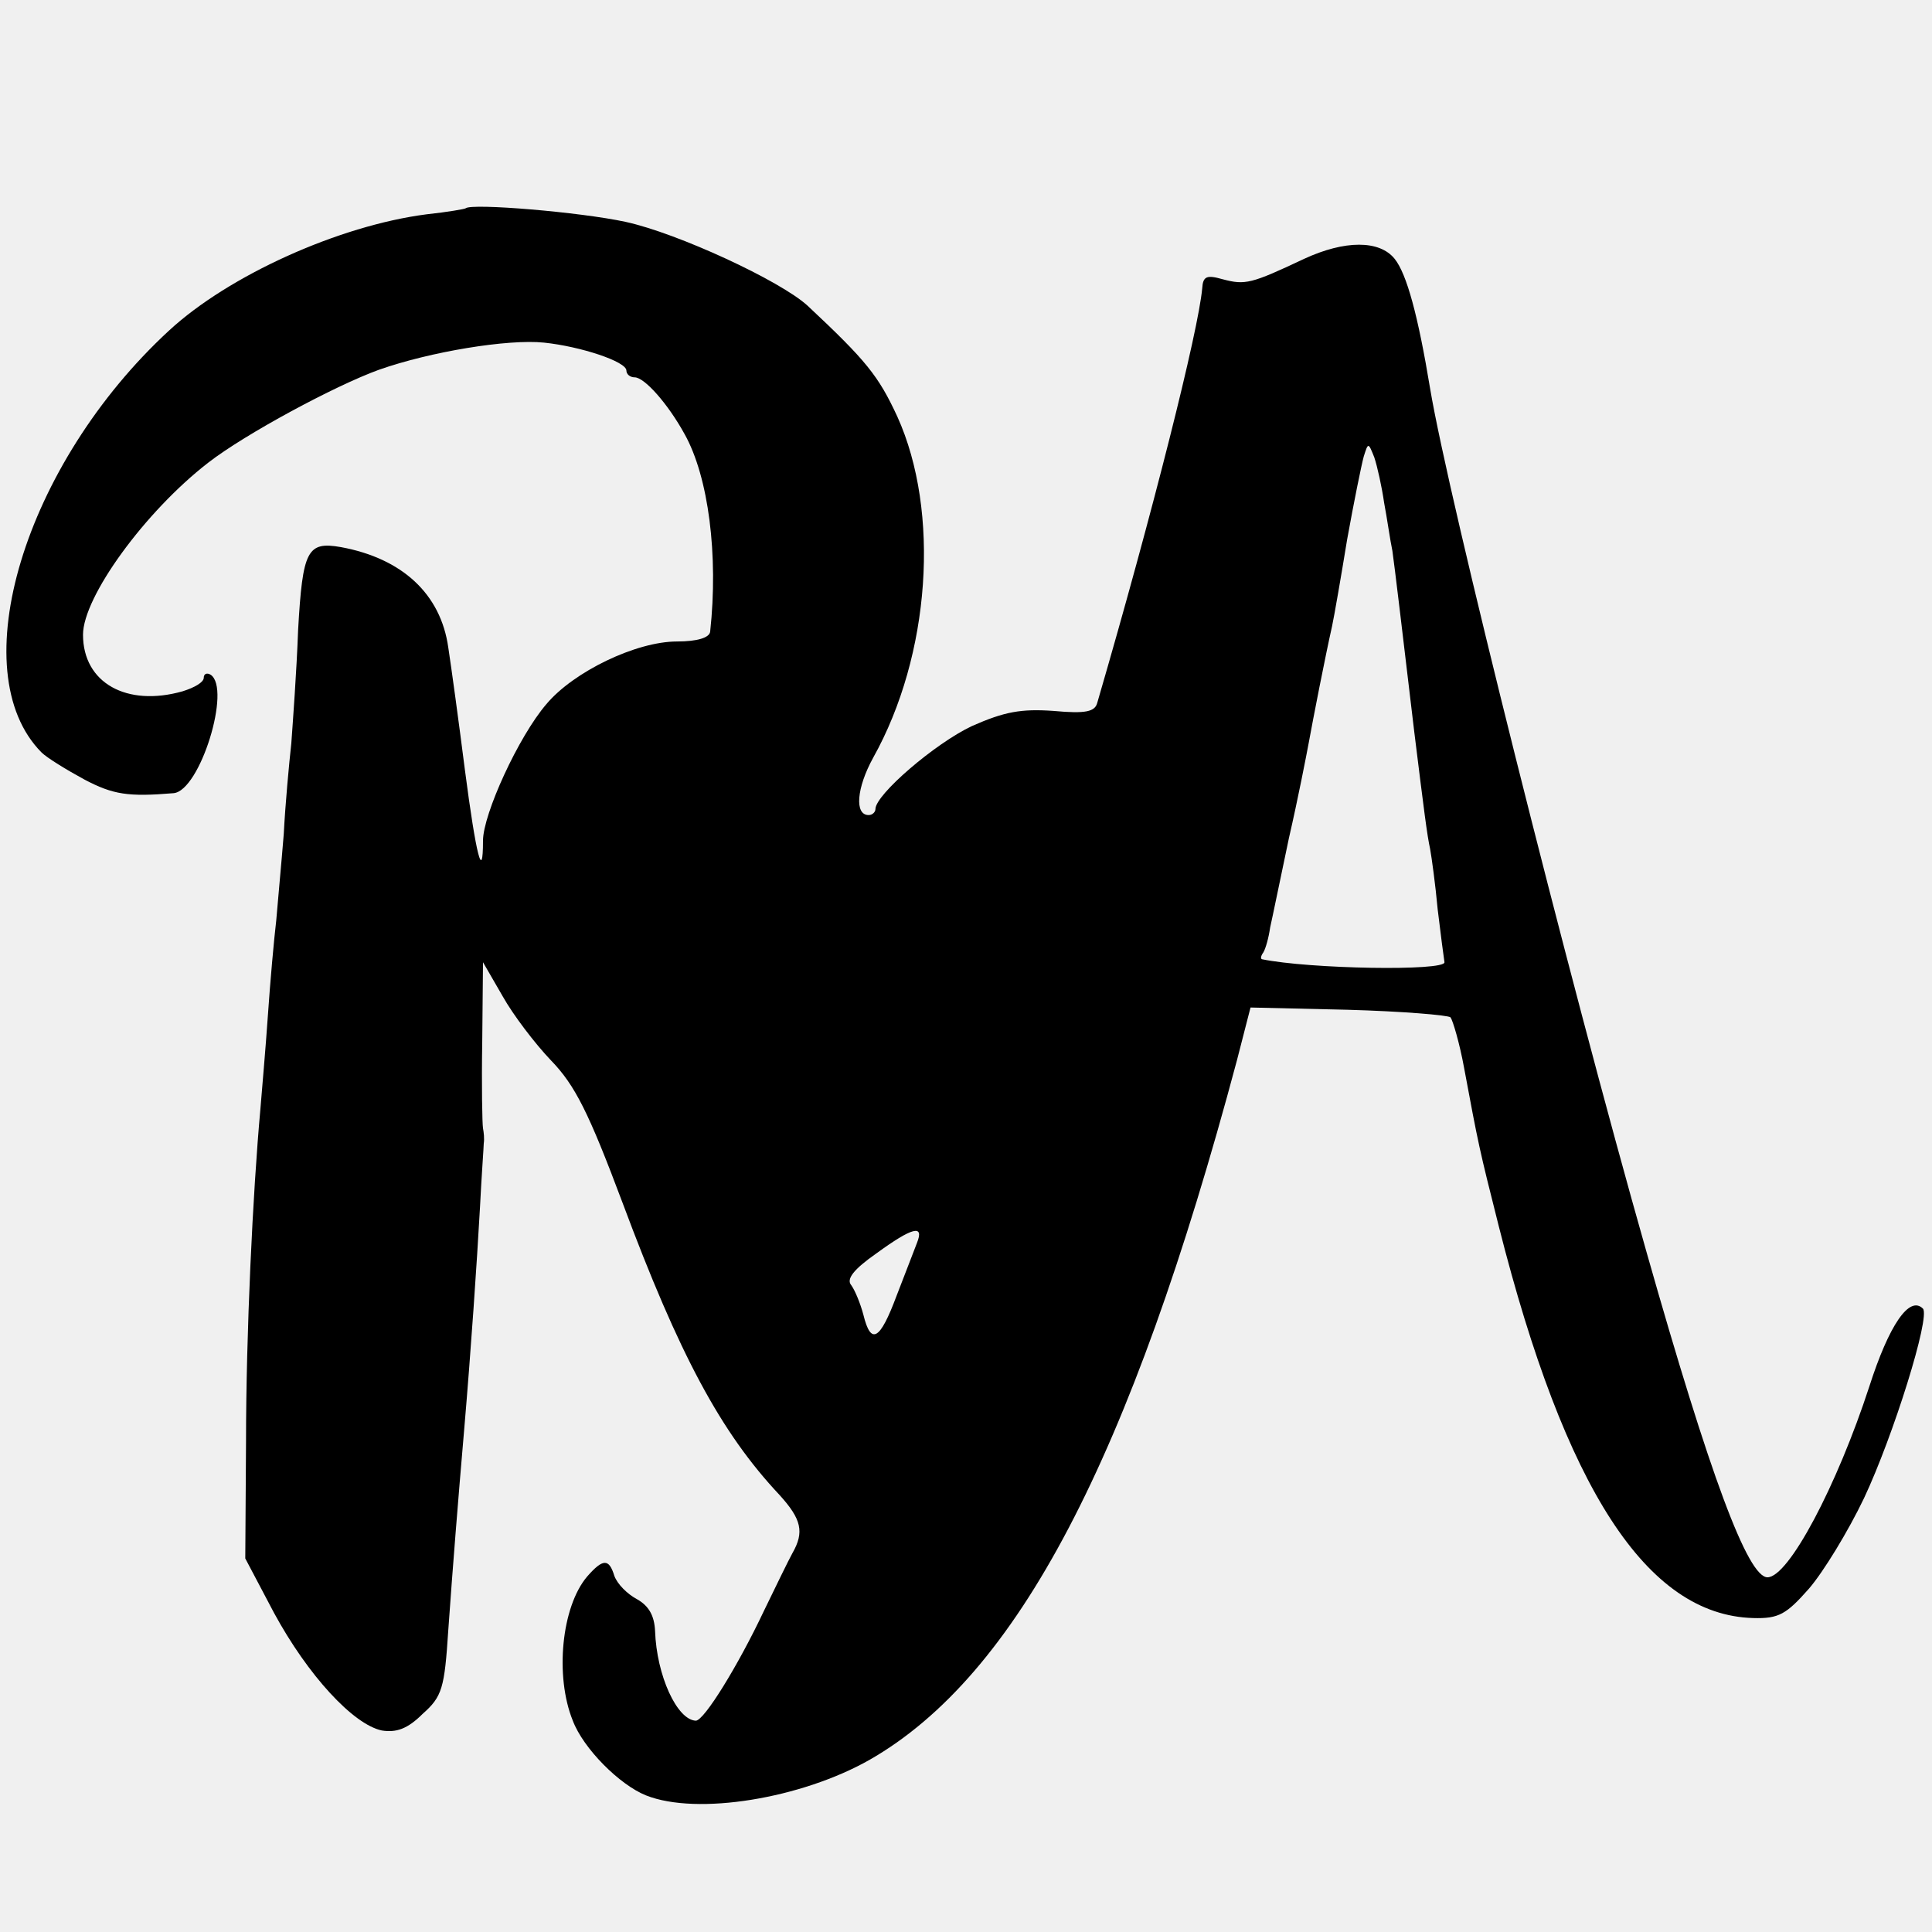
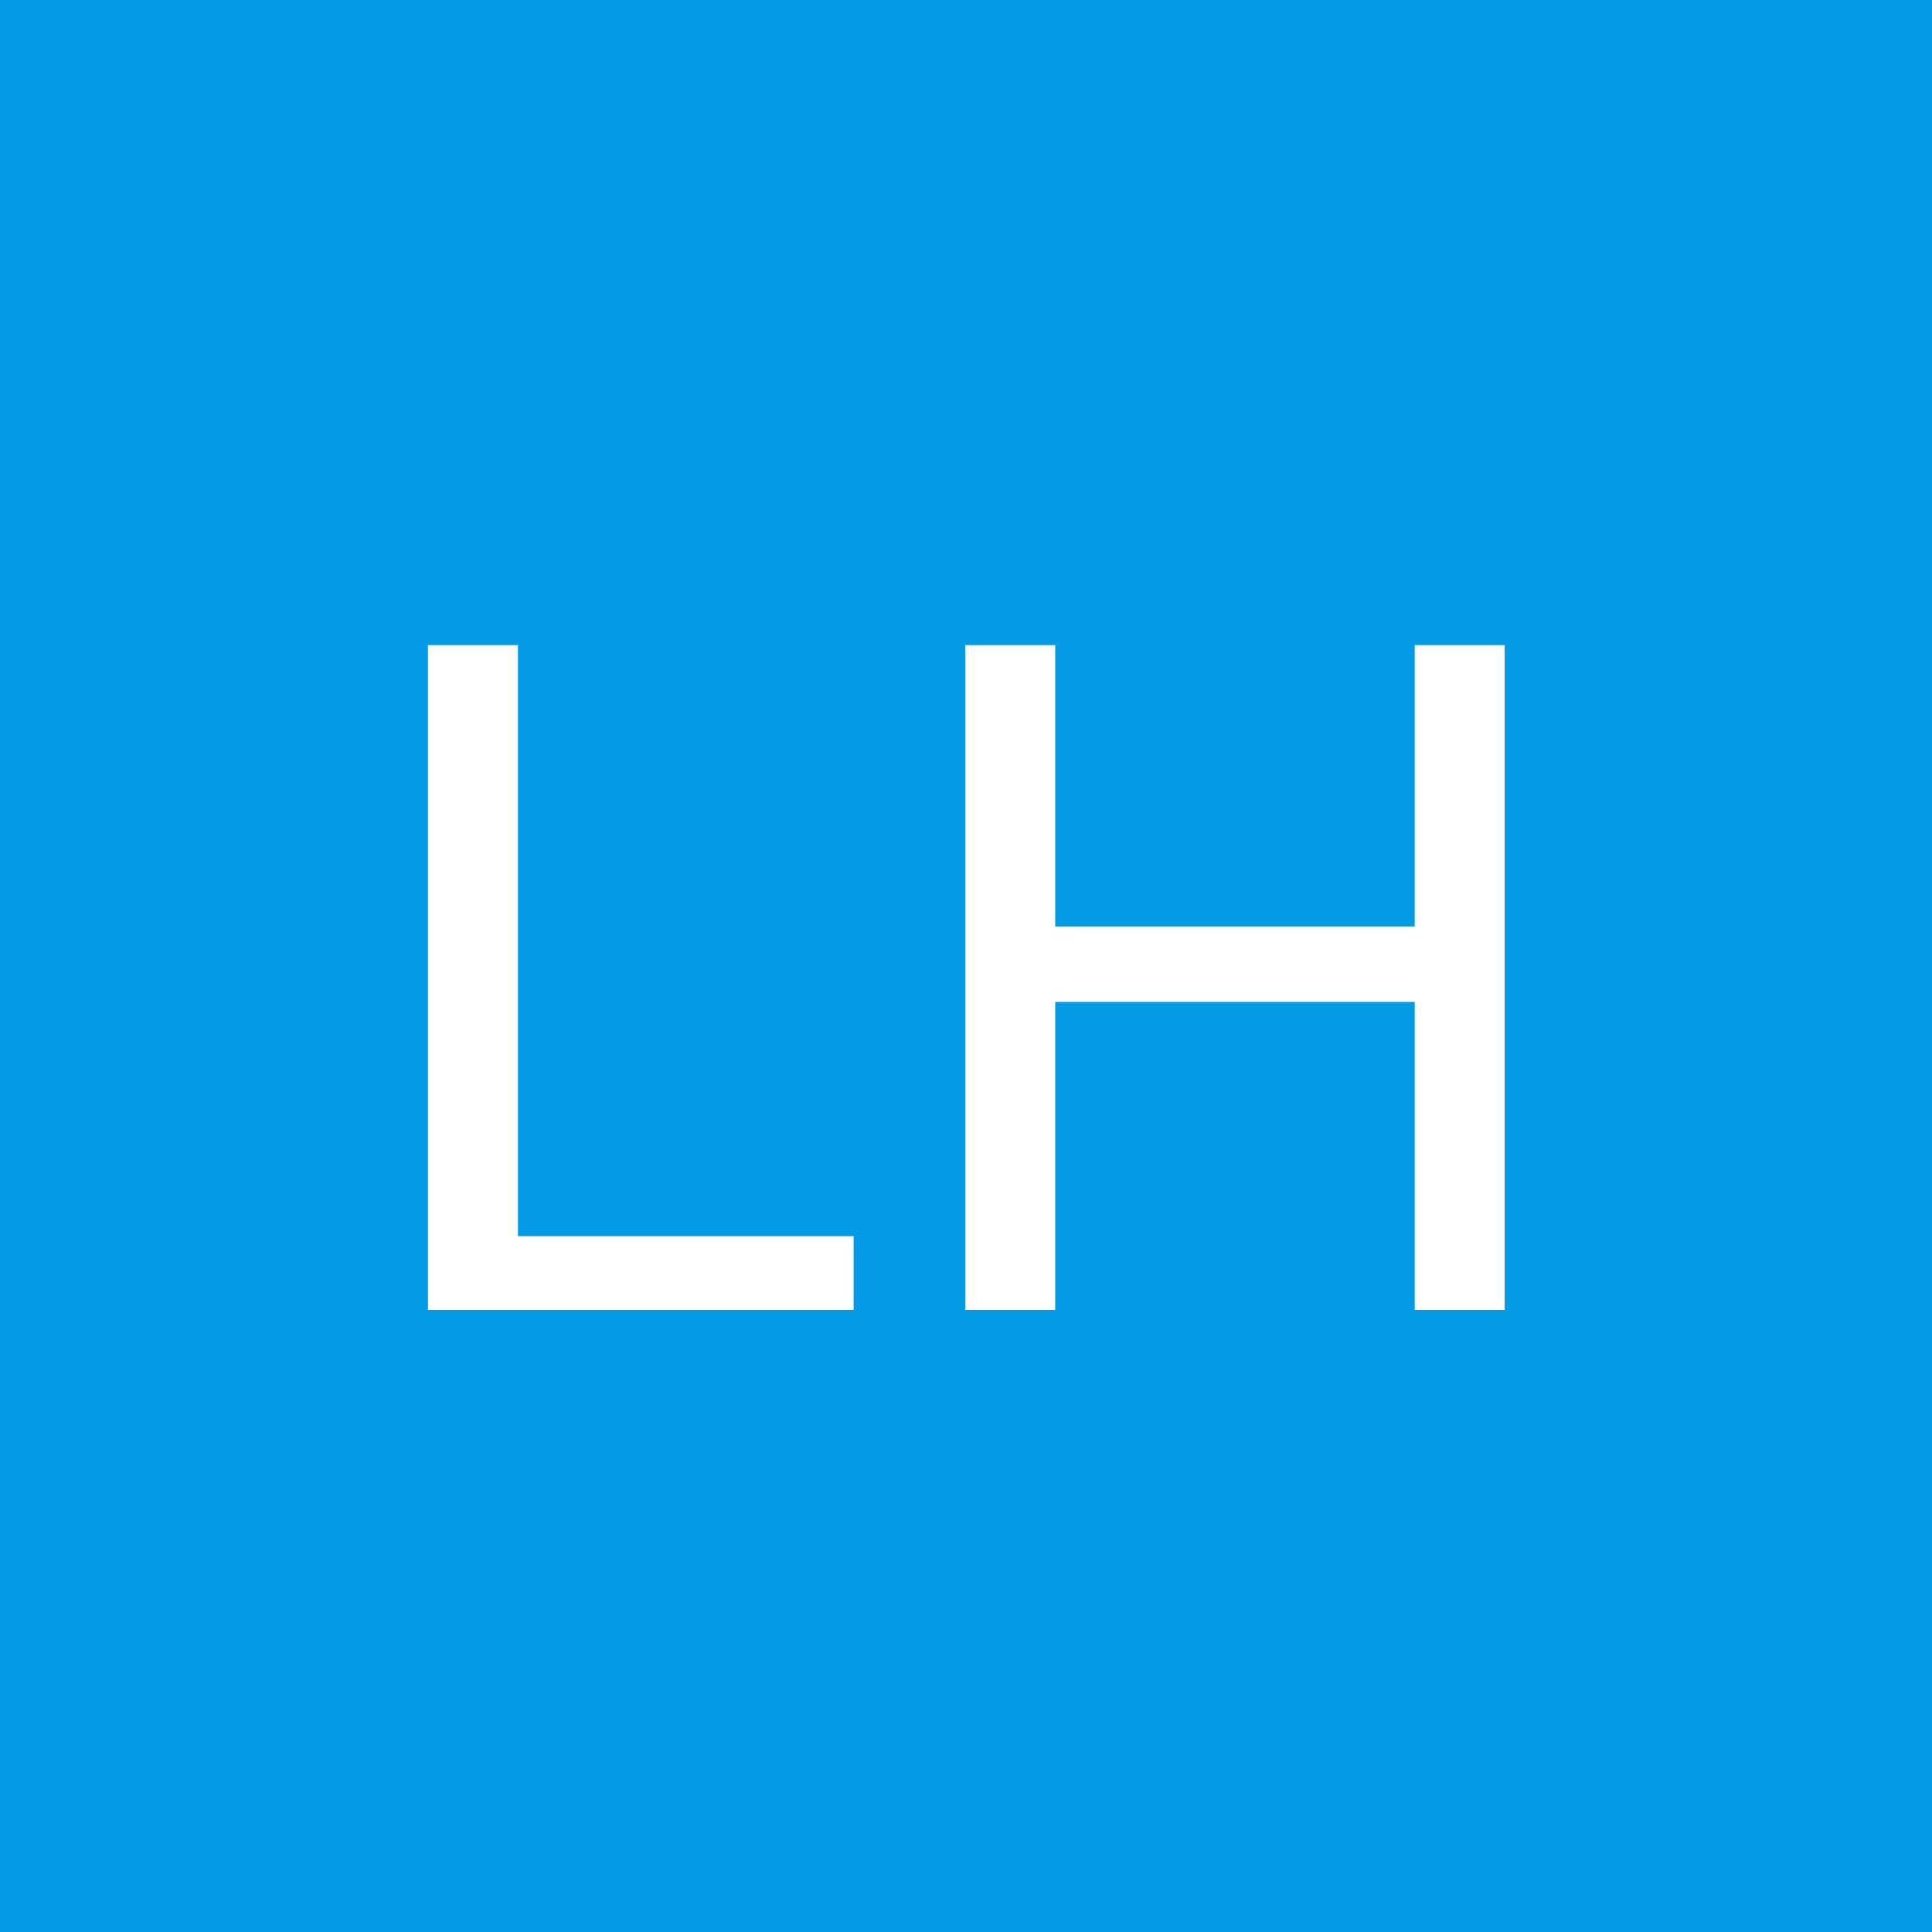
- <svg xmlns="http://www.w3.org/2000/svg" version="1.0" width="256pt" height="256pt" viewBox="0 0 256 256" preserveAspectRatio="xMidYMid meet">
-   <g transform="translate(0,256) scale(0.1,-0.1)" fill="#000000" stroke="none">
-     <path d="M617 2284 c-1 -1 -24 -5 -52 -8 -116 -15 -262 -81 -341 -154 -192 -177 -275 -452 -169 -559 7 -7 33 -23 57 -36 38 -20 58 -23 118 -18 35 3 77 139 49 157 -5 3 -9 1 -9 -4 0 -6 -12 -13 -28 -18 -74 -21 -132 11 -132 75 0 50 82 163 166 228 49 38 168 102 226 123 68 24 171 41 219 36 48 -5 109 -25 109 -37 0 -5 5 -9 11 -9 13 0 44 -35 66 -75 32 -57 45 -161 34 -262 -1 -8 -17 -13 -44 -13 -54 0 -137 -40 -173 -83 -37 -43 -84 -146 -84 -181 0 -55 -9 -21 -24 94 -8 63 -18 136 -22 162 -10 71 -61 118 -142 133 -45 8 -51 -4 -57 -110 -2 -55 -7 -122 -9 -150 -3 -27 -8 -81 -10 -120 -3 -38 -8 -90 -10 -115 -3 -25 -8 -81 -11 -125 -3 -44 -8 -100 -10 -125 -10 -110 -19 -297 -19 -440 l-1 -155 38 -72 c45 -83 105 -148 143 -156 19 -3 34 2 54 22 26 23 29 34 34 111 6 85 13 172 21 265 9 105 17 223 21 295 2 41 5 80 5 85 1 6 0 15 -1 20 -1 6 -2 57 -1 115 l1 105 26 -45 c14 -25 43 -63 64 -85 32 -33 50 -69 95 -189 75 -201 130 -304 208 -387 29 -32 33 -49 17 -77 -5 -9 -22 -44 -38 -77 -34 -72 -79 -145 -90 -145 -25 1 -52 60 -54 119 -1 20 -8 33 -24 42 -13 7 -26 20 -30 31 -7 23 -15 23 -36 -1 -34 -40 -43 -132 -19 -191 14 -37 62 -85 97 -99 68 -27 206 -4 296 47 196 112 346 399 487 927 l18 70 129 -3 c71 -2 132 -7 136 -10 3 -4 12 -34 18 -67 19 -102 20 -107 46 -210 88 -348 196 -515 337 -519 34 -1 44 5 74 39 19 22 52 76 73 120 39 83 88 240 78 251 -18 18 -45 -22 -71 -103 -43 -132 -107 -253 -135 -253 -26 0 -76 134 -160 430 -105 369 -263 1001 -287 1145 -16 97 -31 152 -47 172 -20 25 -66 25 -120 0 -70 -33 -78 -35 -108 -27 -21 6 -26 4 -27 -12 -5 -56 -65 -295 -139 -549 -3 -12 -15 -15 -58 -11 -43 3 -65 -1 -108 -20 -49 -23 -128 -91 -128 -110 0 -4 -4 -8 -9 -8 -19 0 -16 36 6 76 76 136 89 326 32 452 -25 54 -41 74 -119 147 -36 33 -172 96 -241 111 -60 13 -204 25 -212 18z m1217 -390 c4 -21 8 -50 11 -64 3 -21 13 -105 29 -240 13 -105 17 -137 21 -155 2 -11 7 -47 10 -80 4 -33 8 -64 9 -70 1 -12 -179 -9 -242 4 -2 1 -1 5 2 9 3 5 7 19 9 33 3 13 14 67 25 119 12 52 23 109 26 125 6 33 22 115 31 155 3 14 12 66 20 115 9 50 19 99 22 110 6 19 6 19 14 -1 4 -12 10 -39 13 -60z m-619 -981 c-4 -10 -16 -42 -27 -70 -22 -59 -34 -66 -44 -25 -4 15 -11 32 -16 39 -7 8 3 21 33 42 48 35 64 39 54 14z" />
+ <svg xmlns="http://www.w3.org/2000/svg" viewBox="0 0 100 100">
+   <mask id="viewboxMask">
+     <rect width="100" height="100" rx="0" ry="0" x="0" y="0" fill="#fff" />
+   </mask>
+   <g mask="url(#viewboxMask)">
+     <rect fill="#039be5" width="100" height="100" x="0" y="0" />
+     <text x="50%" y="50%" font-family="Arial, sans-serif" font-size="50" font-weight="400" fill="#ffffff" text-anchor="middle" dy="17.800">LH</text>
  </g>
</svg>
